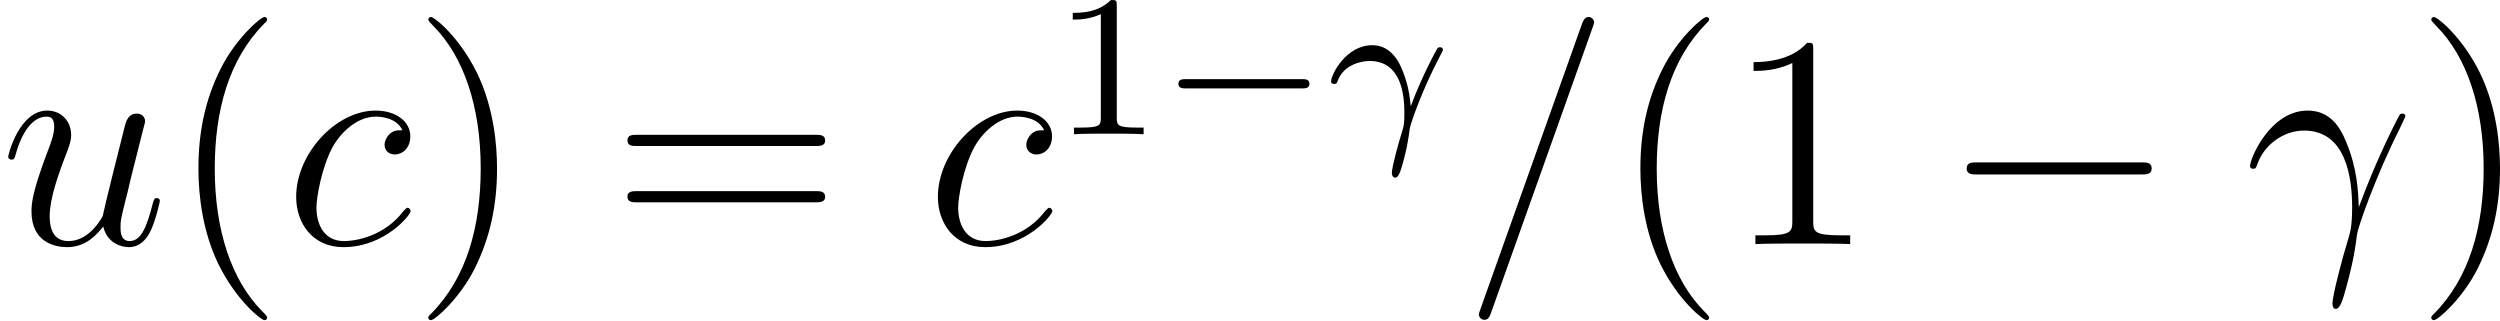
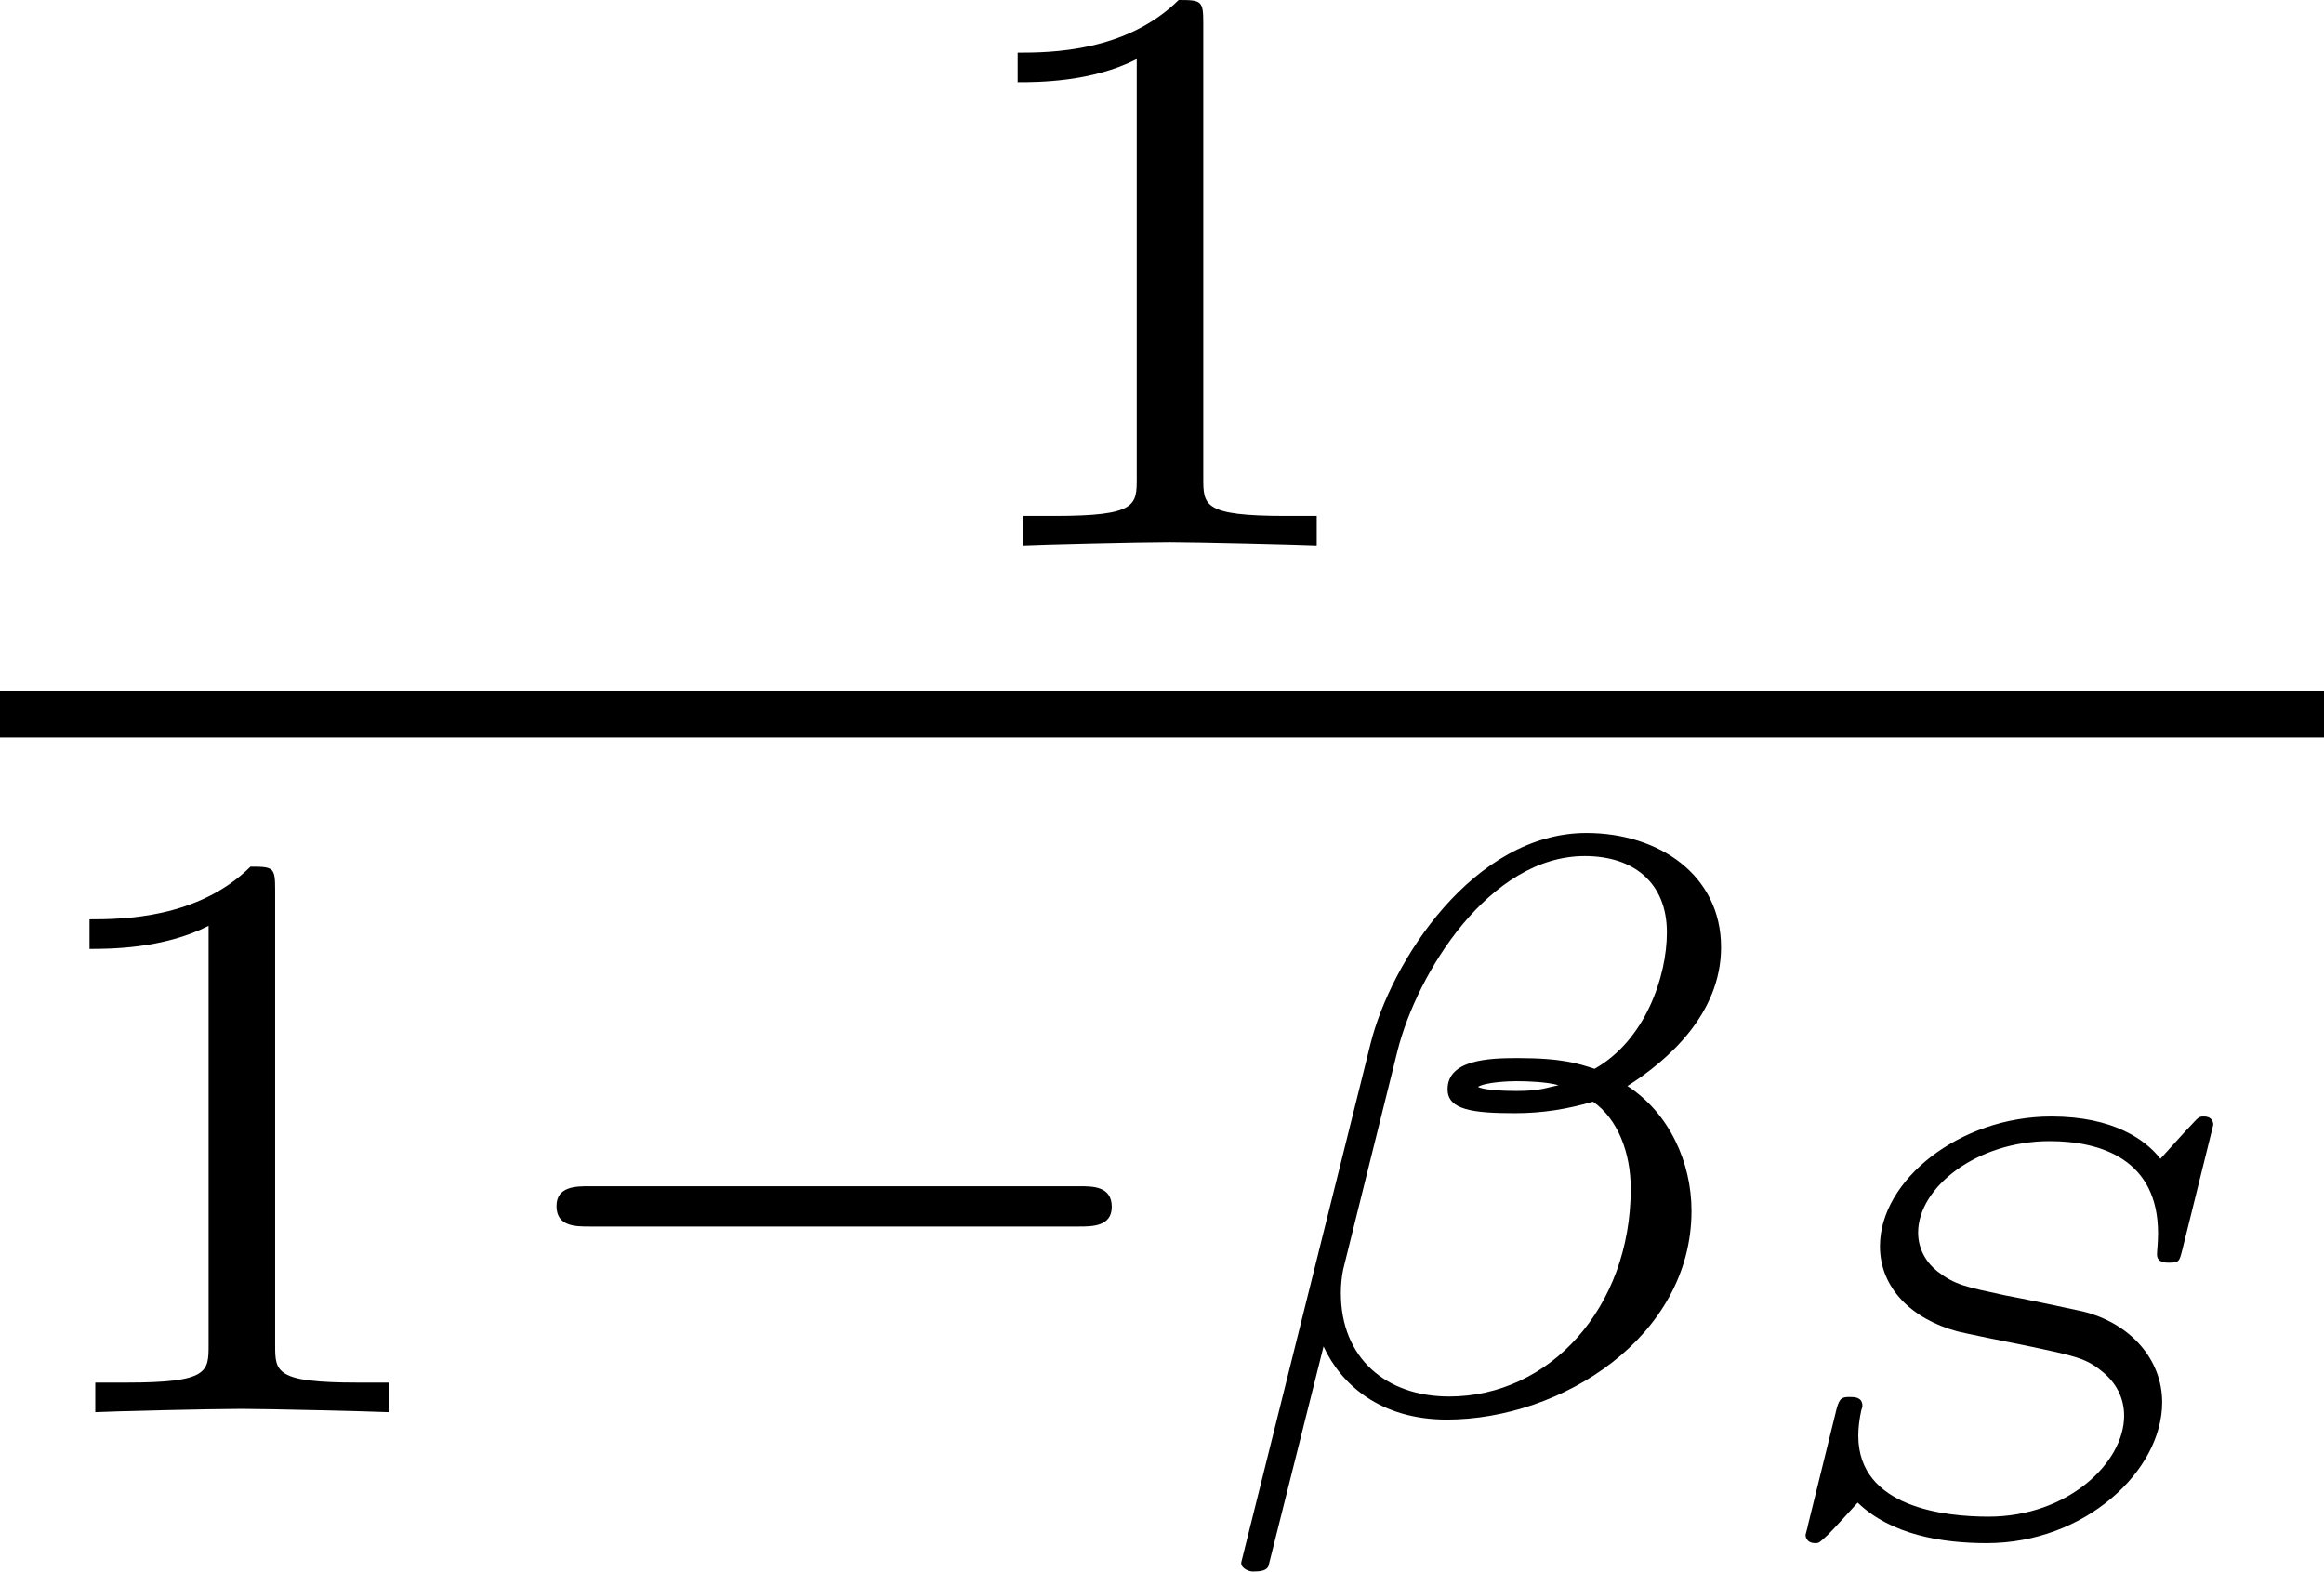
- <svg xmlns="http://www.w3.org/2000/svg" xmlns:xlink="http://www.w3.org/1999/xlink" version="1.1" width="98.704pt" height="12.639pt" viewBox="0 379.398 98.704 12.639">
+ <svg xmlns="http://www.w3.org/2000/svg" xmlns:xlink="http://www.w3.org/1999/xlink" version="1.1" width="19.731pt" height="13.342pt" viewBox="162.308 397.126 19.731 13.342">
  <defs>
-     <use id="g13-0" xlink:href="#g4-0" transform="scale(1.095891)" />
-     <path id="g4-0" d="M7.189-2.509C7.375-2.509 7.571-2.509 7.571-2.727S7.375-2.945 7.189-2.945H1.287C1.102-2.945 .905-2.945 .905-2.727S1.102-2.509 1.287-2.509H7.189Z" />
-     <path id="g15-13" d="M3.268-1.283C3.172-2.264 2.774-2.909 2.766-2.917C2.59-3.188 2.295-3.515 1.769-3.515C.733-3.515 .143-2.359 .143-2.08C.143-2.008 .207-1.985 .263-1.985C.343-1.985 .367-2.008 .391-2.072C.63-2.79 1.419-2.893 1.658-2.893C2.941-2.893 3.037-1.506 3.037-.837C3.037-.399 3.013-.327 2.957-.143C2.782 .422 2.542 1.307 2.542 1.538C2.542 1.554 2.55 1.714 2.678 1.714C2.766 1.714 2.837 1.594 2.901 1.395C3.132 .654 3.204 .128 3.252-.231C3.276-.399 3.722-1.73 4.463-3.124C4.559-3.3 4.559-3.316 4.559-3.339C4.559-3.347 4.559-3.435 4.439-3.435C4.407-3.435 4.376-3.427 4.352-3.403C4.32-3.379 3.69-2.208 3.292-1.108L3.268-1.283Z" />
-     <path id="g12-0" d="M5.571-1.809C5.699-1.809 5.874-1.809 5.874-1.993S5.699-2.176 5.571-2.176H1.004C.877-2.176 .701-2.176 .701-1.993S.877-1.809 1.004-1.809H5.571Z" />
-     <path id="g17-49" d="M2.503-5.077C2.503-5.292 2.487-5.3 2.271-5.3C1.945-4.981 1.522-4.79 .765-4.79V-4.527C.98-4.527 1.411-4.527 1.873-4.742V-.654C1.873-.359 1.849-.263 1.092-.263H.813V0C1.14-.024 1.825-.024 2.184-.024S3.236-.024 3.563 0V-.263H3.284C2.527-.263 2.503-.359 2.503-.654V-5.077Z" />
-     <path id="g25-40" d="M3.885 2.905C3.885 2.869 3.885 2.845 3.682 2.642C2.487 1.435 1.817-.538 1.817-2.977C1.817-5.296 2.379-7.293 3.766-8.703C3.885-8.811 3.885-8.835 3.885-8.871C3.885-8.942 3.826-8.966 3.778-8.966C3.622-8.966 2.642-8.106 2.056-6.934C1.447-5.727 1.172-4.447 1.172-2.977C1.172-1.913 1.339-.49 1.961 .789C2.666 2.224 3.646 3.001 3.778 3.001C3.826 3.001 3.885 2.977 3.885 2.905Z" />
-     <path id="g25-41" d="M3.371-2.977C3.371-3.885 3.252-5.368 2.582-6.755C1.877-8.189 .897-8.966 .765-8.966C.717-8.966 .658-8.942 .658-8.871C.658-8.835 .658-8.811 .861-8.608C2.056-7.4 2.726-5.428 2.726-2.989C2.726-.669 2.164 1.327 .777 2.738C.658 2.845 .658 2.869 .658 2.905C.658 2.977 .717 3.001 .765 3.001C.921 3.001 1.901 2.14 2.487 .968C3.096-.251 3.371-1.542 3.371-2.977Z" />
-     <path id="g25-49" d="M3.443-7.663C3.443-7.938 3.443-7.95 3.204-7.95C2.917-7.627 2.319-7.185 1.088-7.185V-6.838C1.363-6.838 1.961-6.838 2.618-7.149V-.921C2.618-.49 2.582-.347 1.53-.347H1.16V0C1.482-.024 2.642-.024 3.037-.024S4.579-.024 4.902 0V-.347H4.531C3.479-.347 3.443-.49 3.443-.921V-7.663Z" />
-     <path id="g25-61" d="M8.07-3.873C8.237-3.873 8.452-3.873 8.452-4.089C8.452-4.316 8.249-4.316 8.07-4.316H1.028C.861-4.316 .646-4.316 .646-4.101C.646-3.873 .849-3.873 1.028-3.873H8.07ZM8.07-1.65C8.237-1.65 8.452-1.65 8.452-1.865C8.452-2.092 8.249-2.092 8.07-2.092H1.028C.861-2.092 .646-2.092 .646-1.877C.646-1.65 .849-1.65 1.028-1.65H8.07Z" />
-     <path id="g16-13" d="M4.519-1.459C4.495-2.044 4.471-2.965 4.017-4.041C3.778-4.639 3.371-5.272 2.499-5.272C1.028-5.272 .227-3.395 .227-3.084C.227-2.977 .311-2.977 .347-2.977C.454-2.977 .454-3.001 .514-3.156C.765-3.897 1.53-4.483 2.355-4.483C4.017-4.483 4.256-2.63 4.256-1.447C4.256-.693 4.172-.442 4.101-.203C3.873 .538 3.479 2.02 3.479 2.355C3.479 2.451 3.515 2.558 3.61 2.558C3.79 2.558 3.897 2.164 4.029 1.686C4.316 .634 4.388 .108 4.447-.371C4.483-.658 5.165-2.63 6.109-4.507C6.193-4.698 6.36-5.021 6.36-5.057C6.36-5.069 6.348-5.153 6.241-5.153C6.217-5.153 6.157-5.153 6.133-5.105C6.109-5.081 5.691-4.268 5.332-3.455C5.153-3.049 4.914-2.511 4.519-1.459Z" />
-     <path id="g16-61" d="M5.129-8.524C5.129-8.536 5.2-8.715 5.2-8.739C5.2-8.883 5.081-8.966 4.985-8.966C4.926-8.966 4.818-8.966 4.722-8.703L.717 2.546C.717 2.558 .646 2.738 .646 2.762C.646 2.905 .765 2.989 .861 2.989C.933 2.989 1.04 2.977 1.124 2.726L5.129-8.524Z" />
-     <path id="g16-99" d="M4.674-4.495C4.447-4.495 4.34-4.495 4.172-4.352C4.101-4.292 3.969-4.113 3.969-3.921C3.969-3.682 4.148-3.539 4.376-3.539C4.663-3.539 4.985-3.778 4.985-4.256C4.985-4.83 4.435-5.272 3.61-5.272C2.044-5.272 .478-3.563 .478-1.865C.478-.825 1.124 .12 2.343 .12C3.969 .12 4.997-1.148 4.997-1.303C4.997-1.375 4.926-1.435 4.878-1.435C4.842-1.435 4.83-1.423 4.722-1.315C3.957-.299 2.821-.12 2.367-.12C1.542-.12 1.279-.837 1.279-1.435C1.279-1.853 1.482-3.013 1.913-3.826C2.224-4.388 2.869-5.033 3.622-5.033C3.778-5.033 4.435-5.009 4.674-4.495Z" />
-     <path id="g16-117" d="M4.077-.693C4.232-.024 4.806 .12 5.093 .12C5.475 .12 5.762-.132 5.954-.538C6.157-.968 6.312-1.674 6.312-1.71C6.312-1.769 6.265-1.817 6.193-1.817C6.085-1.817 6.073-1.757 6.025-1.578C5.81-.753 5.595-.12 5.117-.12C4.758-.12 4.758-.514 4.758-.669C4.758-.944 4.794-1.064 4.914-1.566C4.997-1.889 5.081-2.212 5.153-2.546L5.643-4.495C5.727-4.794 5.727-4.818 5.727-4.854C5.727-5.033 5.583-5.153 5.404-5.153C5.057-5.153 4.973-4.854 4.902-4.555C4.782-4.089 4.136-1.518 4.053-1.1C4.041-1.1 3.575-.12 2.702-.12C2.08-.12 1.961-.658 1.961-1.1C1.961-1.781 2.295-2.738 2.606-3.539C2.75-3.921 2.809-4.077 2.809-4.316C2.809-4.83 2.439-5.272 1.865-5.272C.765-5.272 .323-3.539 .323-3.443C.323-3.395 .371-3.335 .454-3.335C.562-3.335 .574-3.383 .622-3.551C.909-4.579 1.375-5.033 1.829-5.033C1.949-5.033 2.14-5.021 2.14-4.639C2.14-4.328 2.008-3.981 1.829-3.527C1.303-2.104 1.243-1.65 1.243-1.291C1.243-.072 2.164 .12 2.654 .12C3.419 .12 3.838-.406 4.077-.693Z" />
+     <path id="g30-83" d="M4.075-3.442C4.075-3.447 4.075-3.512 3.995-3.512C3.955-3.512 3.95-3.507 3.89-3.442C3.831-3.382 3.686-3.218 3.626-3.153C3.502-3.313 3.228-3.512 2.7-3.512C1.918-3.512 1.245-2.969 1.245-2.411C1.245-2.052 1.519-1.793 1.898-1.689C1.953-1.674 2.371-1.589 2.476-1.569C2.904-1.479 2.994-1.46 3.128-1.35C3.248-1.255 3.318-1.126 3.318-.971C3.318-.573 2.839-.115 2.167-.115C1.803-.115 1.061-.189 1.061-.802C1.061-.872 1.071-.946 1.086-1.016C1.091-1.036 1.096-1.041 1.096-1.056C1.096-1.131 1.026-1.131 .991-1.131C.927-1.131 .902-1.126 .877-1.031L.633-.04C.633-.03 .613 .035 .613 .04C.613 .05 .618 .11 .697 .11C.727 .11 .732 .105 .802 .04C.862-.02 1.001-.174 1.056-.234C1.34 .04 1.773 .11 2.152 .11C2.984 .11 3.641-.503 3.641-1.086C3.641-1.45 3.372-1.758 2.964-1.858C2.899-1.873 2.426-1.973 2.311-1.993C1.968-2.067 1.883-2.082 1.733-2.197C1.634-2.276 1.569-2.391 1.569-2.526C1.569-2.914 2.072-3.303 2.685-3.303C3.128-3.303 3.606-3.143 3.606-2.521C3.606-2.441 3.597-2.371 3.597-2.341C3.597-2.271 3.671-2.271 3.696-2.271C3.786-2.271 3.786-2.281 3.811-2.376L4.075-3.442Z" />
+     <path id="g29-12" d="M4.414-3.947C4.414-4.561 3.884-4.917 3.271-4.917C2.315-4.917 1.611-3.829 1.437-3.124L.342 1.269C.328 1.318 .398 1.353 .439 1.353C.502 1.353 .558 1.346 .572 1.304L1.039-.558C1.186-.237 1.52 .063 2.085 .063C3.062 .063 4.163-.642 4.163-1.709C4.163-2.12 3.975-2.538 3.619-2.769C3.961-2.985 4.414-3.382 4.414-3.947ZM3.034-2.776C2.929-2.755 2.88-2.727 2.678-2.727C2.566-2.727 2.399-2.734 2.35-2.762C2.42-2.803 2.615-2.81 2.678-2.81C2.783-2.81 2.936-2.803 3.034-2.776ZM3.954-4.073C3.954-3.703 3.773-3.159 3.34-2.915C3.208-2.957 3.075-3.006 2.685-3.006C2.441-3.006 2.092-2.992 2.092-2.741C2.092-2.566 2.308-2.538 2.664-2.538C2.901-2.538 3.11-2.573 3.327-2.636C3.536-2.49 3.647-2.204 3.647-1.897C3.647-.886 2.957-.133 2.106-.133C1.569-.133 1.186-.46 1.186-1.011C1.186-1.081 1.193-1.151 1.206-1.213L1.667-3.068C1.834-3.731 2.448-4.721 3.257-4.721C3.668-4.721 3.954-4.498 3.954-4.073Z" />
+     <path id="g27-0" d="M5.189-1.576C5.3-1.576 5.467-1.576 5.467-1.743C5.467-1.918 5.307-1.918 5.189-1.918H1.032C.921-1.918 .753-1.918 .753-1.75C.753-1.576 .914-1.576 1.032-1.576H5.189Z" />
+     <path id="g32-49" d="M2.336-4.435C2.336-4.624 2.322-4.631 2.127-4.631C1.681-4.191 1.046-4.184 .76-4.184V-3.933C.928-3.933 1.388-3.933 1.771-4.129V-.572C1.771-.342 1.771-.251 1.074-.251H.809V0C.934-.007 1.792-.028 2.05-.028C2.267-.028 3.145-.007 3.299 0V-.251H3.034C2.336-.251 2.336-.342 2.336-.572V-4.435Z" />
  </defs>
  <g id="page1">
-     <use x="0" y="389.036" xlink:href="#g16-117" />
-     <use x="6.662" y="389.036" xlink:href="#g25-40" />
-     <use x="11.215" y="389.036" xlink:href="#g16-99" />
-     <use x="16.253" y="389.036" xlink:href="#g25-41" />
-     <use x="24.126" y="389.036" xlink:href="#g25-61" />
-     <use x="36.551" y="389.036" xlink:href="#g16-99" />
-     <use x="41.589" y="384.698" xlink:href="#g17-49" />
-     <use x="45.824" y="384.698" xlink:href="#g12-0" />
-     <use x="52.41" y="384.698" xlink:href="#g15-13" />
-     <use x="57.74" y="389.036" xlink:href="#g16-61" />
-     <use x="63.593" y="389.036" xlink:href="#g25-40" />
-     <use x="68.146" y="389.036" xlink:href="#g25-49" />
-     <use x="76.655" y="389.036" xlink:href="#g13-0" />
-     <use x="88.61" y="389.036" xlink:href="#g16-13" />
-     <use x="95.333" y="389.036" xlink:href="#g25-41" />
+     <use x="170.188" y="401.757" xlink:href="#g32-49" />
+     <rect x="162.308" y="402.99" height=".398" width="19.731" />
+     <use x="162.308" y="409.115" xlink:href="#g32-49" />
+     <use x="166.28" y="409.115" xlink:href="#g27-0" />
+     <use x="172.506" y="409.115" xlink:href="#g29-12" />
+     <use x="177.024" y="410.117" xlink:href="#g30-83" />
  </g>
</svg>
